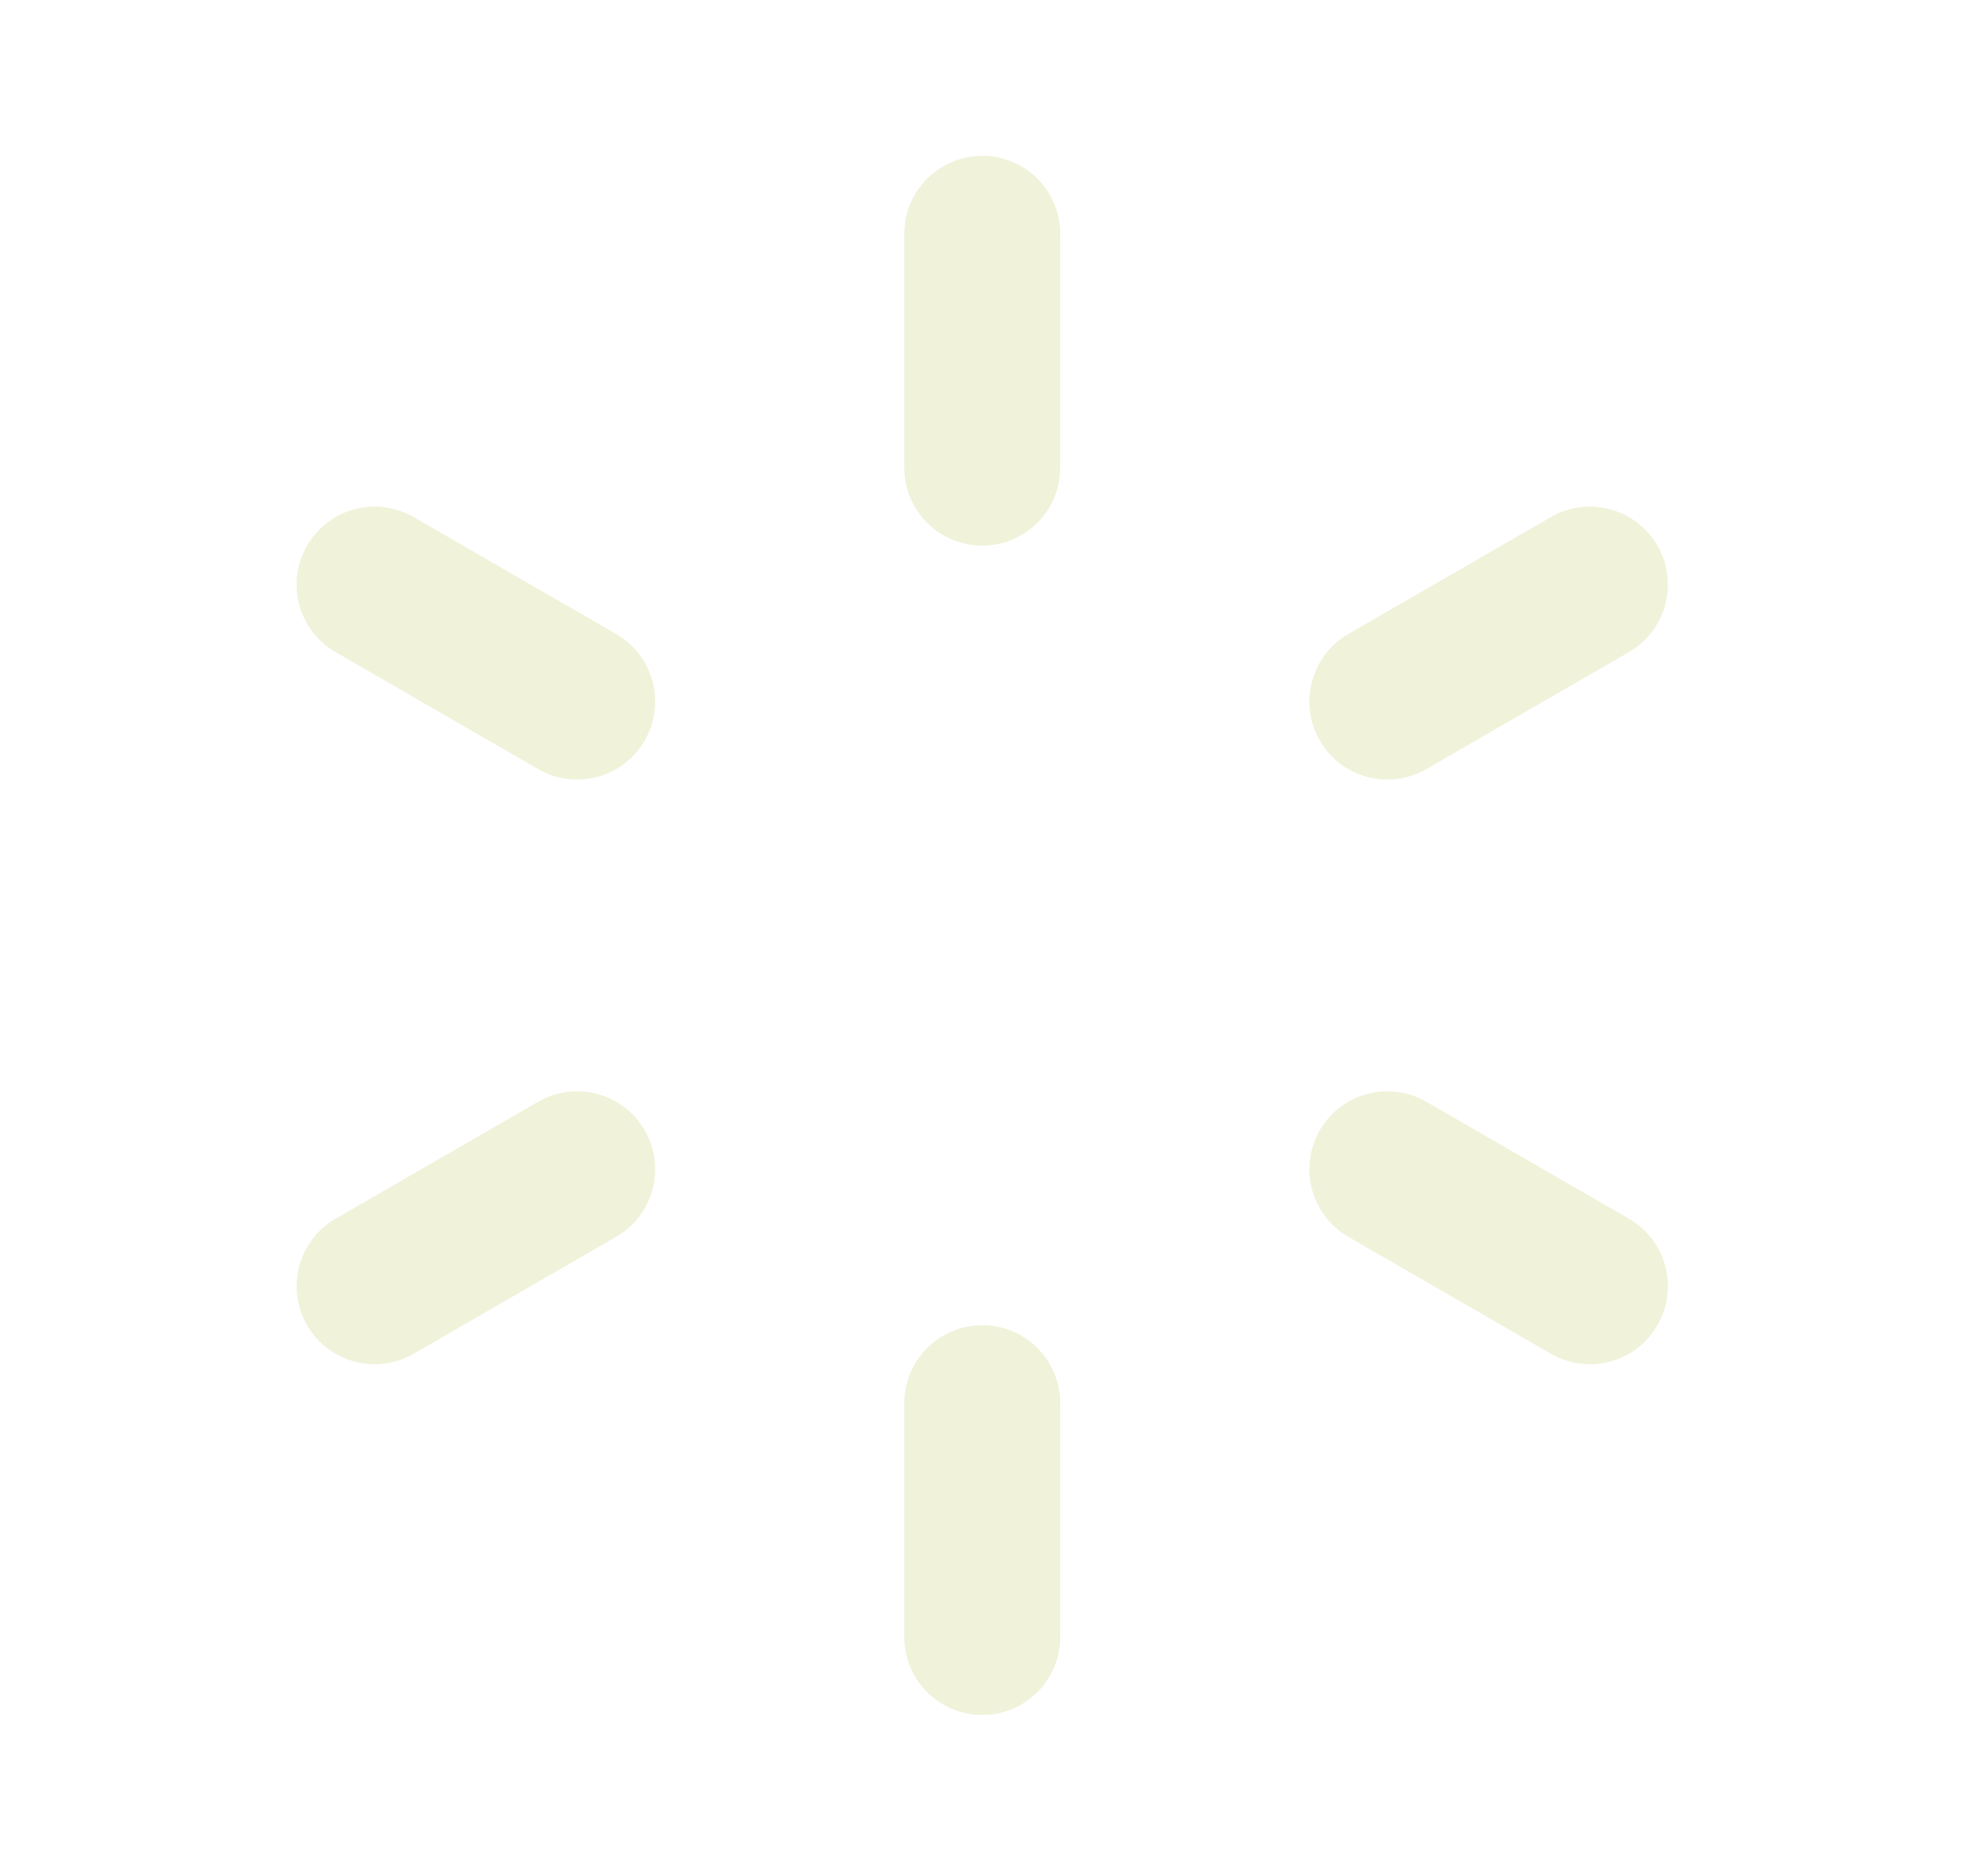
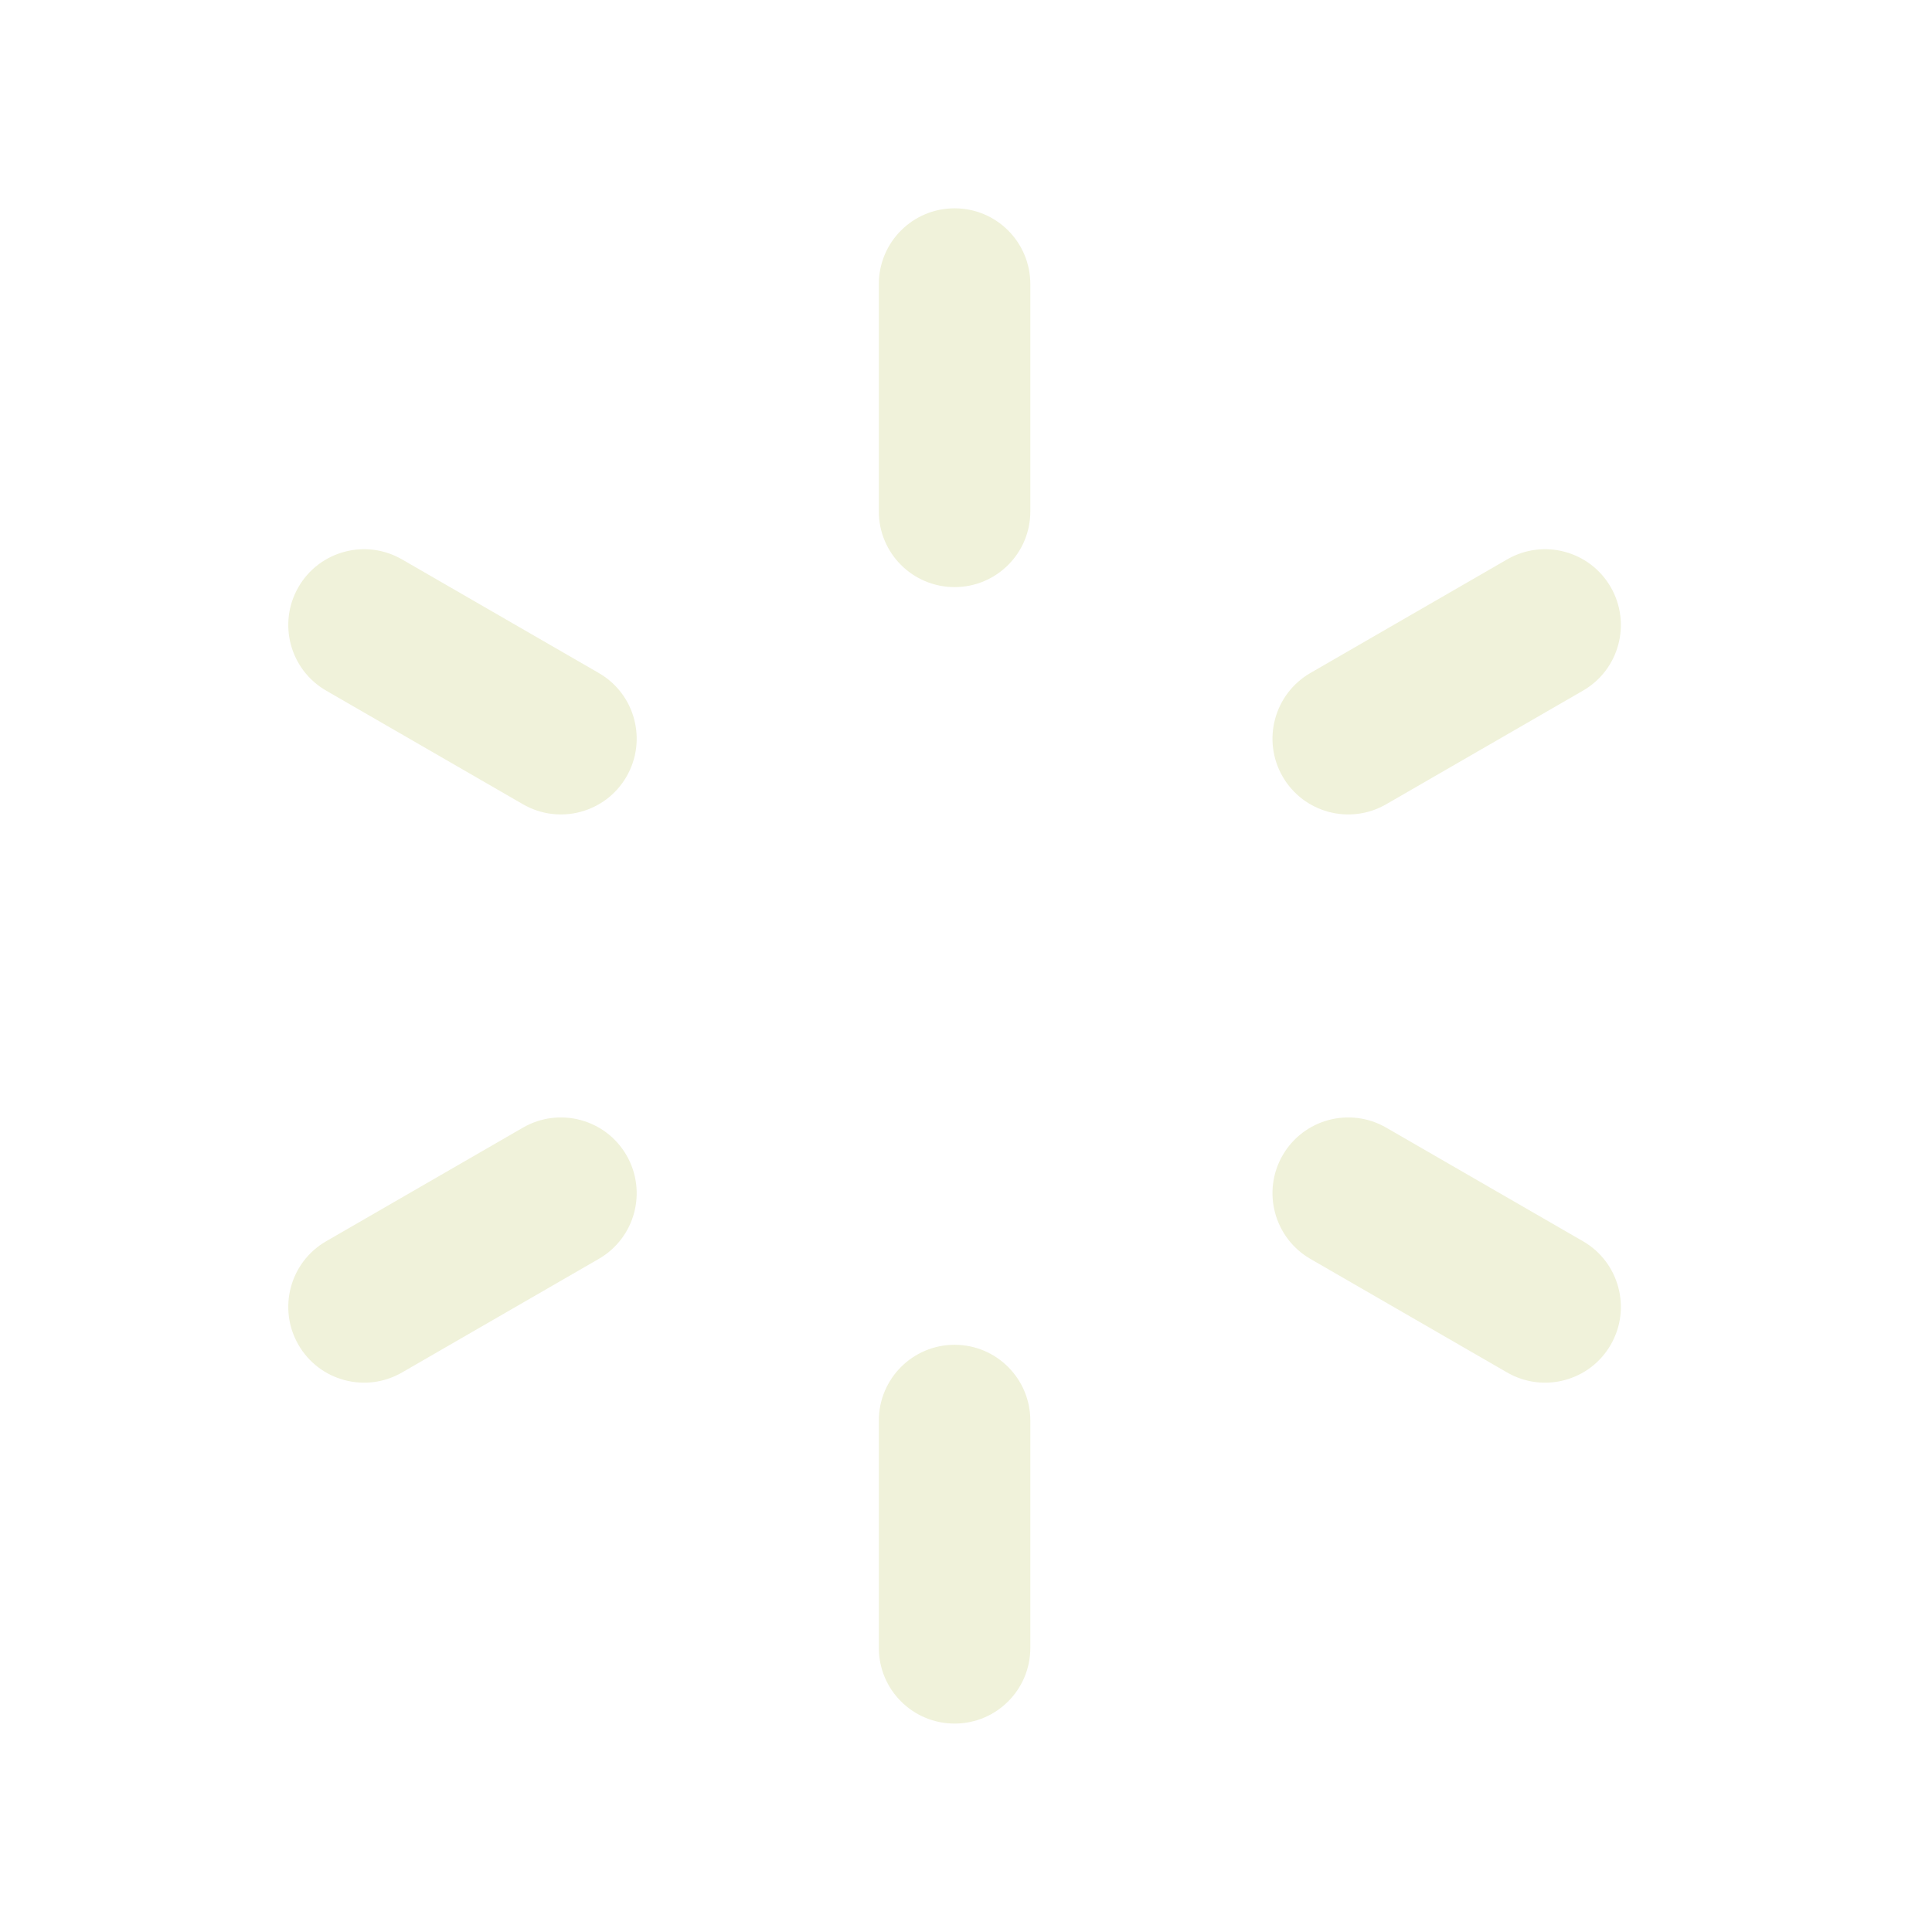
- <svg xmlns="http://www.w3.org/2000/svg" width="17" height="16" viewBox="0 0 17 16" fill="none">
+ <svg xmlns="http://www.w3.org/2000/svg" width="16" height="16" viewBox="0 0 17 16" fill="none">
  <path d="M8.4 1.333C8.768 1.333 9.066 1.631 9.066 2V4C9.066 4.368 8.768 4.666 8.4 4.666C8.031 4.666 7.733 4.368 7.733 4V2C7.733 1.631 8.031 1.333 8.4 1.333ZM8.4 11.333C8.768 11.333 9.066 11.632 9.066 12V14C9.066 14.368 8.768 14.666 8.4 14.666C8.031 14.666 7.733 14.368 7.733 14V12C7.733 11.632 8.031 11.333 8.4 11.333ZM14.173 4.666C14.357 4.985 14.248 5.393 13.929 5.577L12.197 6.577C11.878 6.761 11.47 6.652 11.286 6.333C11.102 6.014 11.212 5.606 11.53 5.422L13.262 4.422C13.581 4.238 13.989 4.347 14.173 4.666ZM5.513 9.666C5.697 9.985 5.588 10.393 5.269 10.577L3.537 11.577C3.218 11.761 2.81 11.652 2.626 11.333C2.442 11.014 2.551 10.606 2.87 10.422L4.602 9.422C4.921 9.238 5.329 9.347 5.513 9.666ZM14.173 11.333C13.989 11.652 13.581 11.761 13.262 11.577L11.53 10.577C11.212 10.393 11.102 9.985 11.286 9.666C11.47 9.347 11.878 9.238 12.197 9.422L13.929 10.422C14.248 10.606 14.357 11.014 14.173 11.333ZM5.513 6.333C5.329 6.652 4.921 6.761 4.602 6.577L2.87 5.577C2.551 5.393 2.442 4.985 2.626 4.666C2.81 4.347 3.218 4.238 3.537 4.422L5.269 5.422C5.588 5.606 5.697 6.014 5.513 6.333Z" fill="#F0F2DA" />
</svg>
